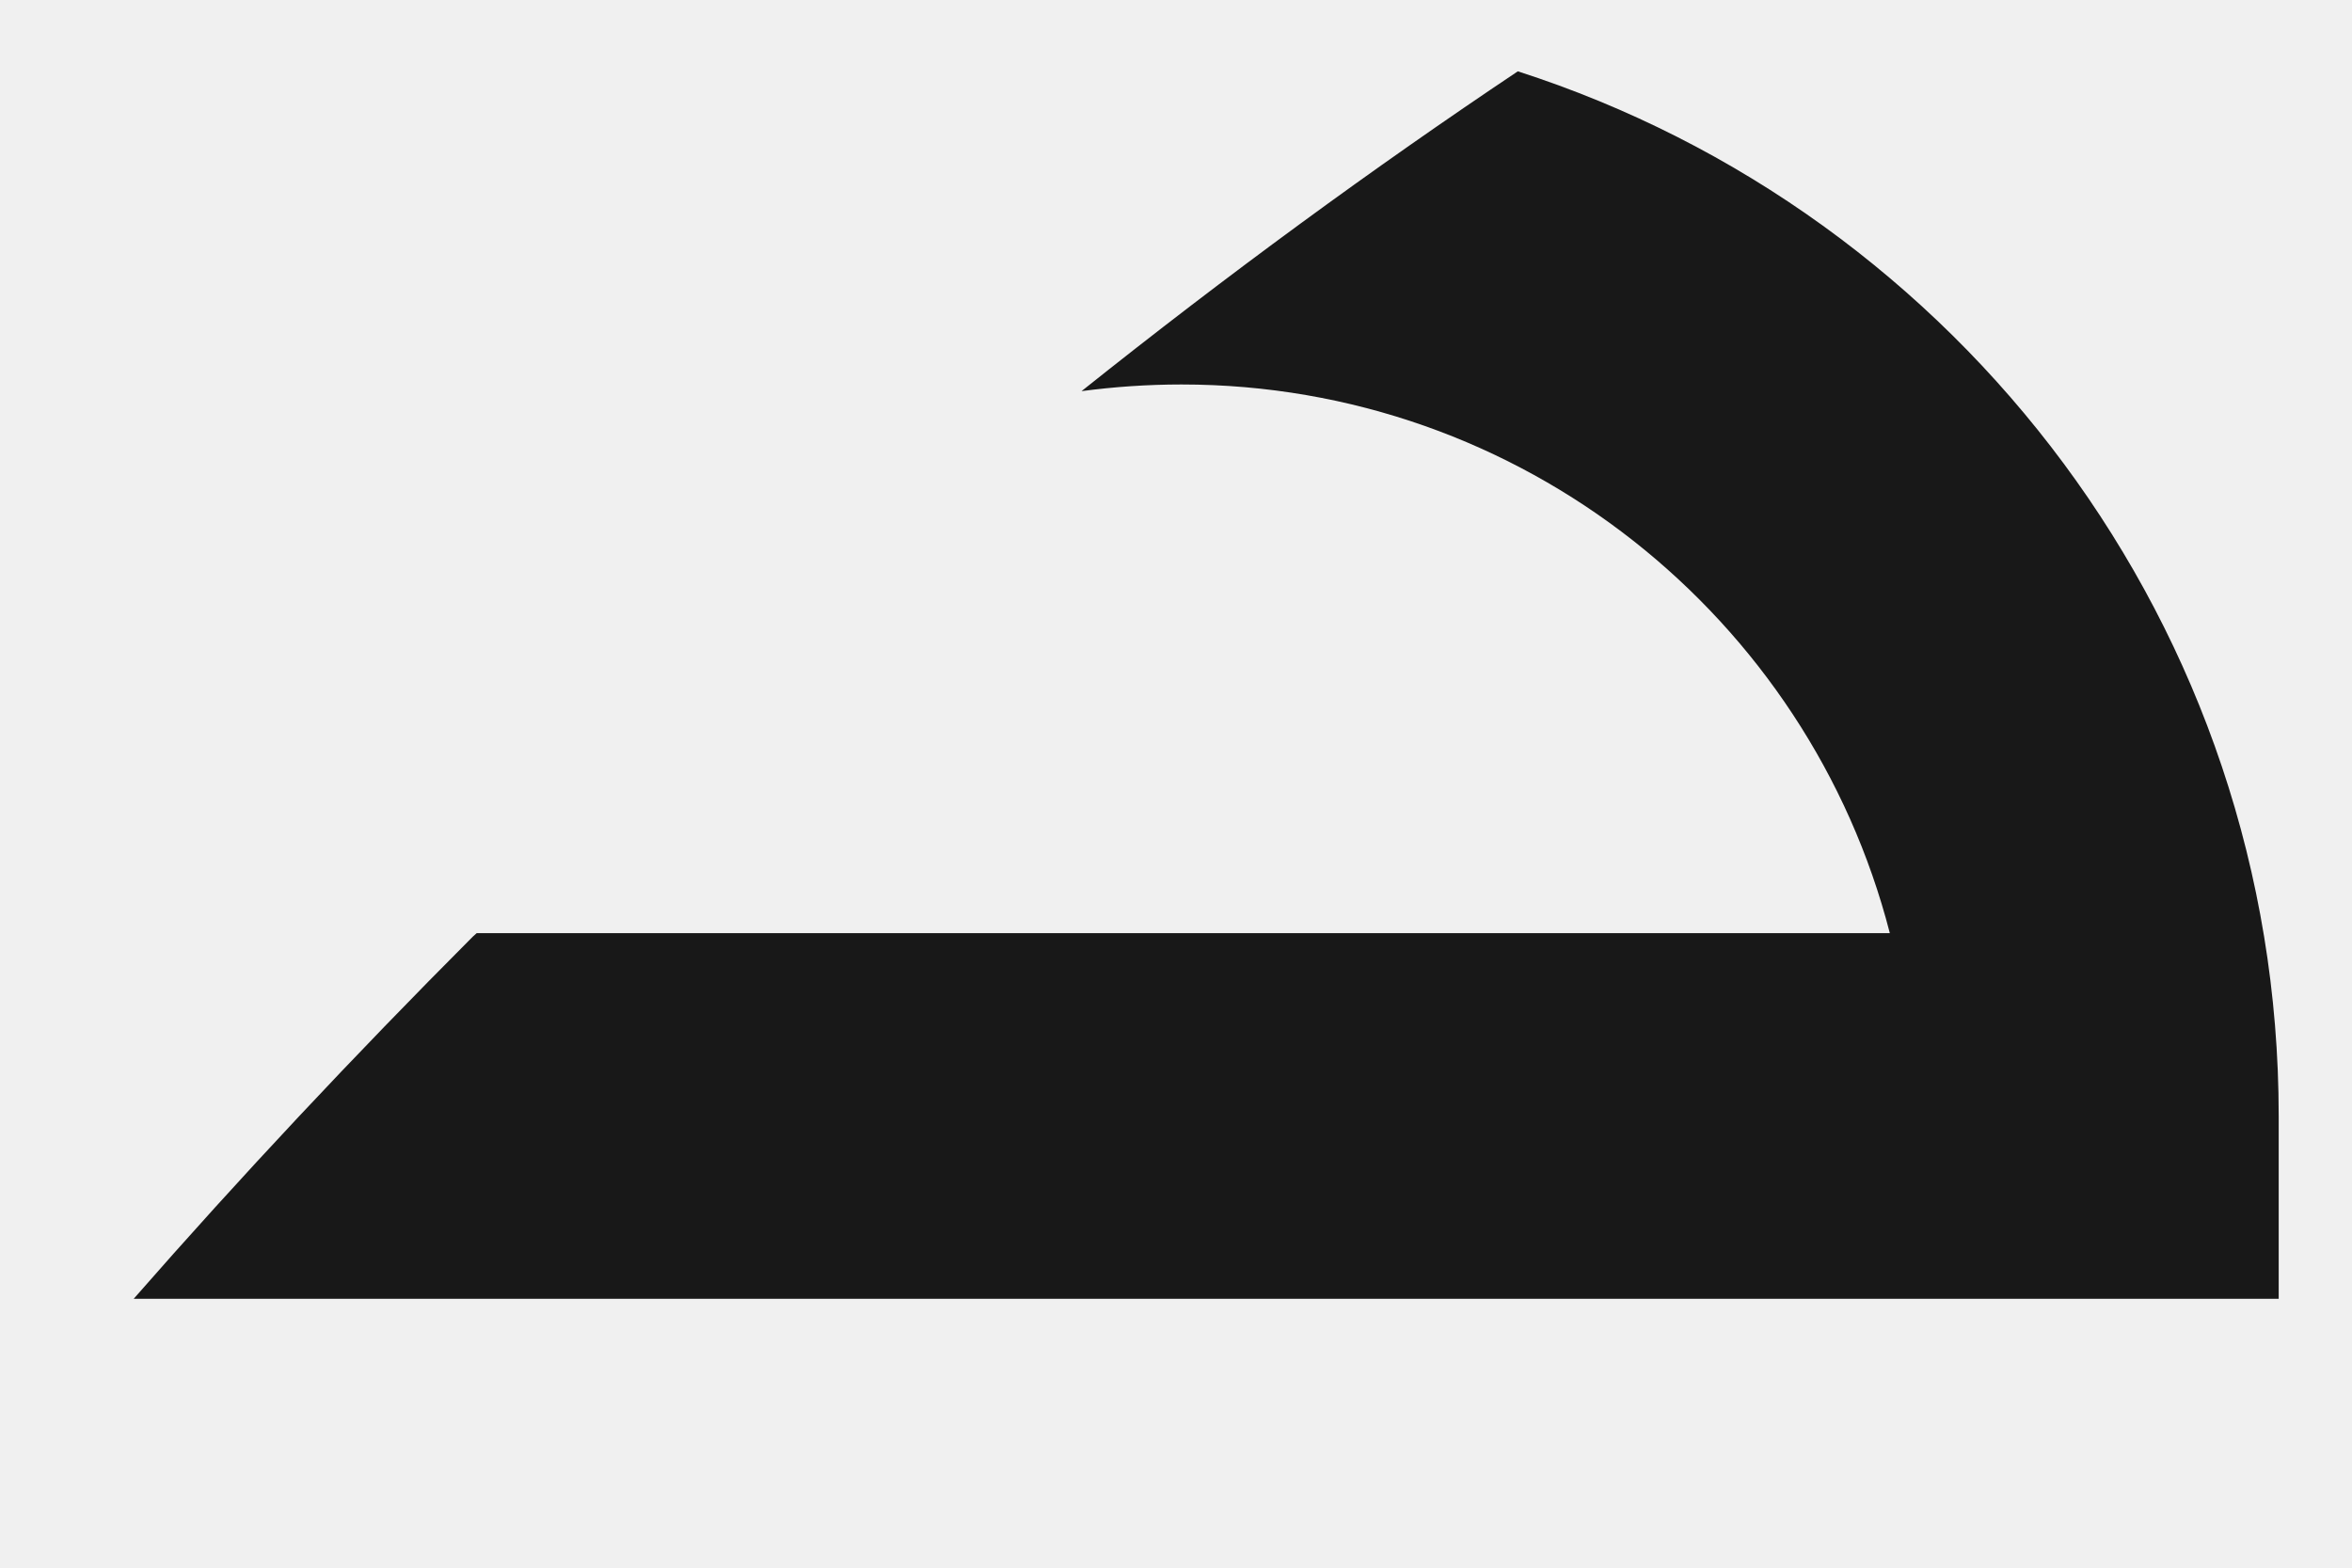
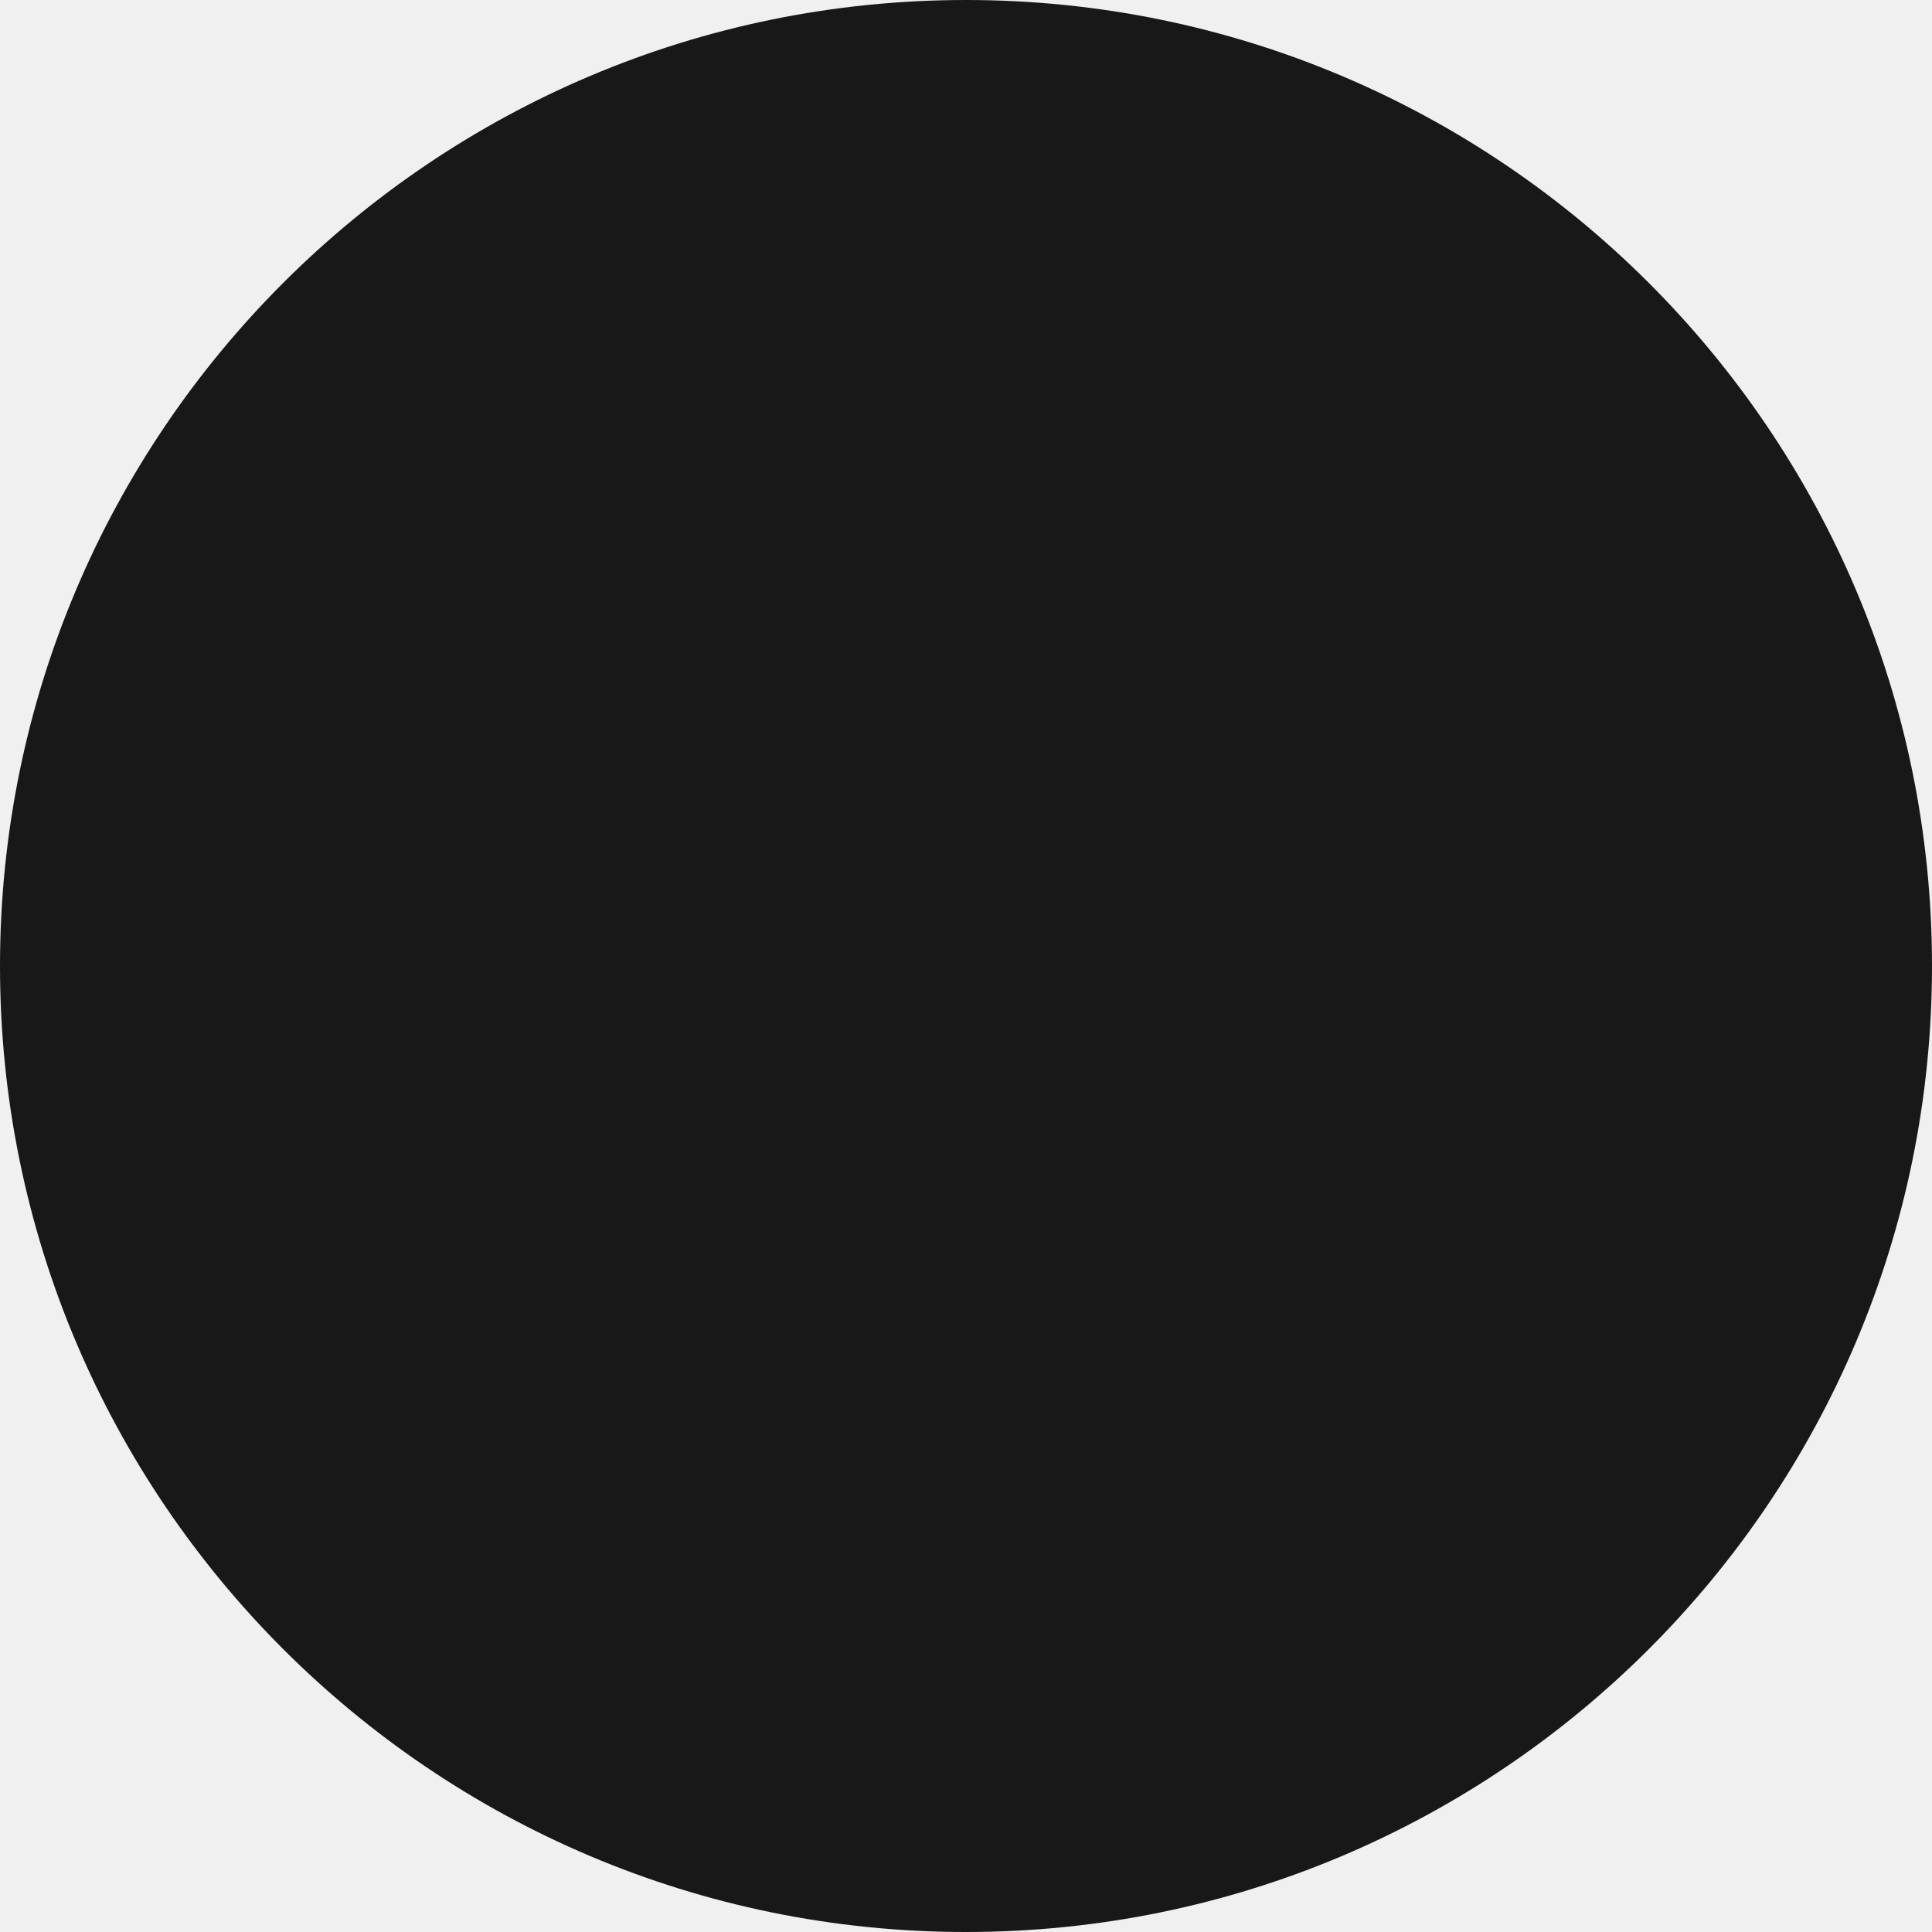
- <svg xmlns="http://www.w3.org/2000/svg" version="1.1" width="6px" height="4px">
+ <svg xmlns="http://www.w3.org/2000/svg" version="1.1" width="2px" height="2px">
  <defs>
    <pattern id="BGPattern" patternUnits="userSpaceOnUse" alignment="0 0" imageRepeat="None" />
-     <mask fill="white" id="Clip455">
-       <path d="M 5.813 3.314  L 0.341 3.314  C 0.613 3.003  0.902 2.695  1.206 2.39  L 1.216 2.381  L 4.821 2.381  C 4.614 1.576  3.883 0.981  3.014 0.981  C 2.927 0.981  2.842 0.987  2.759 0.998  C 3.131 0.701  3.504 0.428  3.872 0.182  C 4.998 0.544  5.813 1.601  5.813 2.847  L 5.813 3.314  Z " fill-rule="evenodd" />
+     <mask fill="white" id="Clip437">
+       <path d="M 1 2  C 0.448 2  0 1.552  0 1  C 0 0.448  0.448 0  1 0  C 1.552 0  2 0.448  2 1  C 2 1.552  1.552 2  1 2  Z " fill-rule="evenodd" />
    </mask>
  </defs>
-   <g transform="matrix(1 0 0 1 -345 -780 )">
-     <path d="M 5.813 3.314  L 0.341 3.314  C 0.613 3.003  0.902 2.695  1.206 2.39  L 1.216 2.381  L 4.821 2.381  C 4.614 1.576  3.883 0.981  3.014 0.981  C 2.927 0.981  2.842 0.987  2.759 0.998  C 3.131 0.701  3.504 0.428  3.872 0.182  C 4.998 0.544  5.813 1.601  5.813 2.847  L 5.813 3.314  Z " fill-rule="nonzero" fill="rgba(0, 0, 0, 0.898)" stroke="none" transform="matrix(1 0 0 1 345 780 )" class="fill" />
-     <path d="M 5.813 3.314  L 0.341 3.314  C 0.613 3.003  0.902 2.695  1.206 2.39  L 1.216 2.381  L 4.821 2.381  C 4.614 1.576  3.883 0.981  3.014 0.981  C 2.927 0.981  2.842 0.987  2.759 0.998  C 3.131 0.701  3.504 0.428  3.872 0.182  C 4.998 0.544  5.813 1.601  5.813 2.847  L 5.813 3.314  Z " stroke-width="0" stroke-dasharray="0" stroke="rgba(255, 255, 255, 0)" fill="none" transform="matrix(1 0 0 1 345 780 )" class="stroke" mask="url(#Clip455)" />
+   <g transform="matrix(1 0 0 1 -590 -668 )">
+     <path d="M 1 2  C 0.448 2  0 1.552  0 1  C 0 0.448  0.448 0  1 0  C 1.552 0  2 0.448  2 1  C 2 1.552  1.552 2  1 2  Z " fill-rule="nonzero" fill="rgba(0, 0, 0, 0.898)" stroke="none" transform="matrix(1 0 0 1 590 668 )" class="fill" />
+     <path d="M 1 2  C 0.448 2  0 1.552  0 1  C 0 0.448  0.448 0  1 0  C 1.552 0  2 0.448  2 1  C 2 1.552  1.552 2  1 2  Z " stroke-width="0" stroke-dasharray="0" stroke="rgba(255, 255, 255, 0)" fill="none" transform="matrix(1 0 0 1 590 668 )" class="stroke" mask="url(#Clip437)" />
  </g>
</svg>
